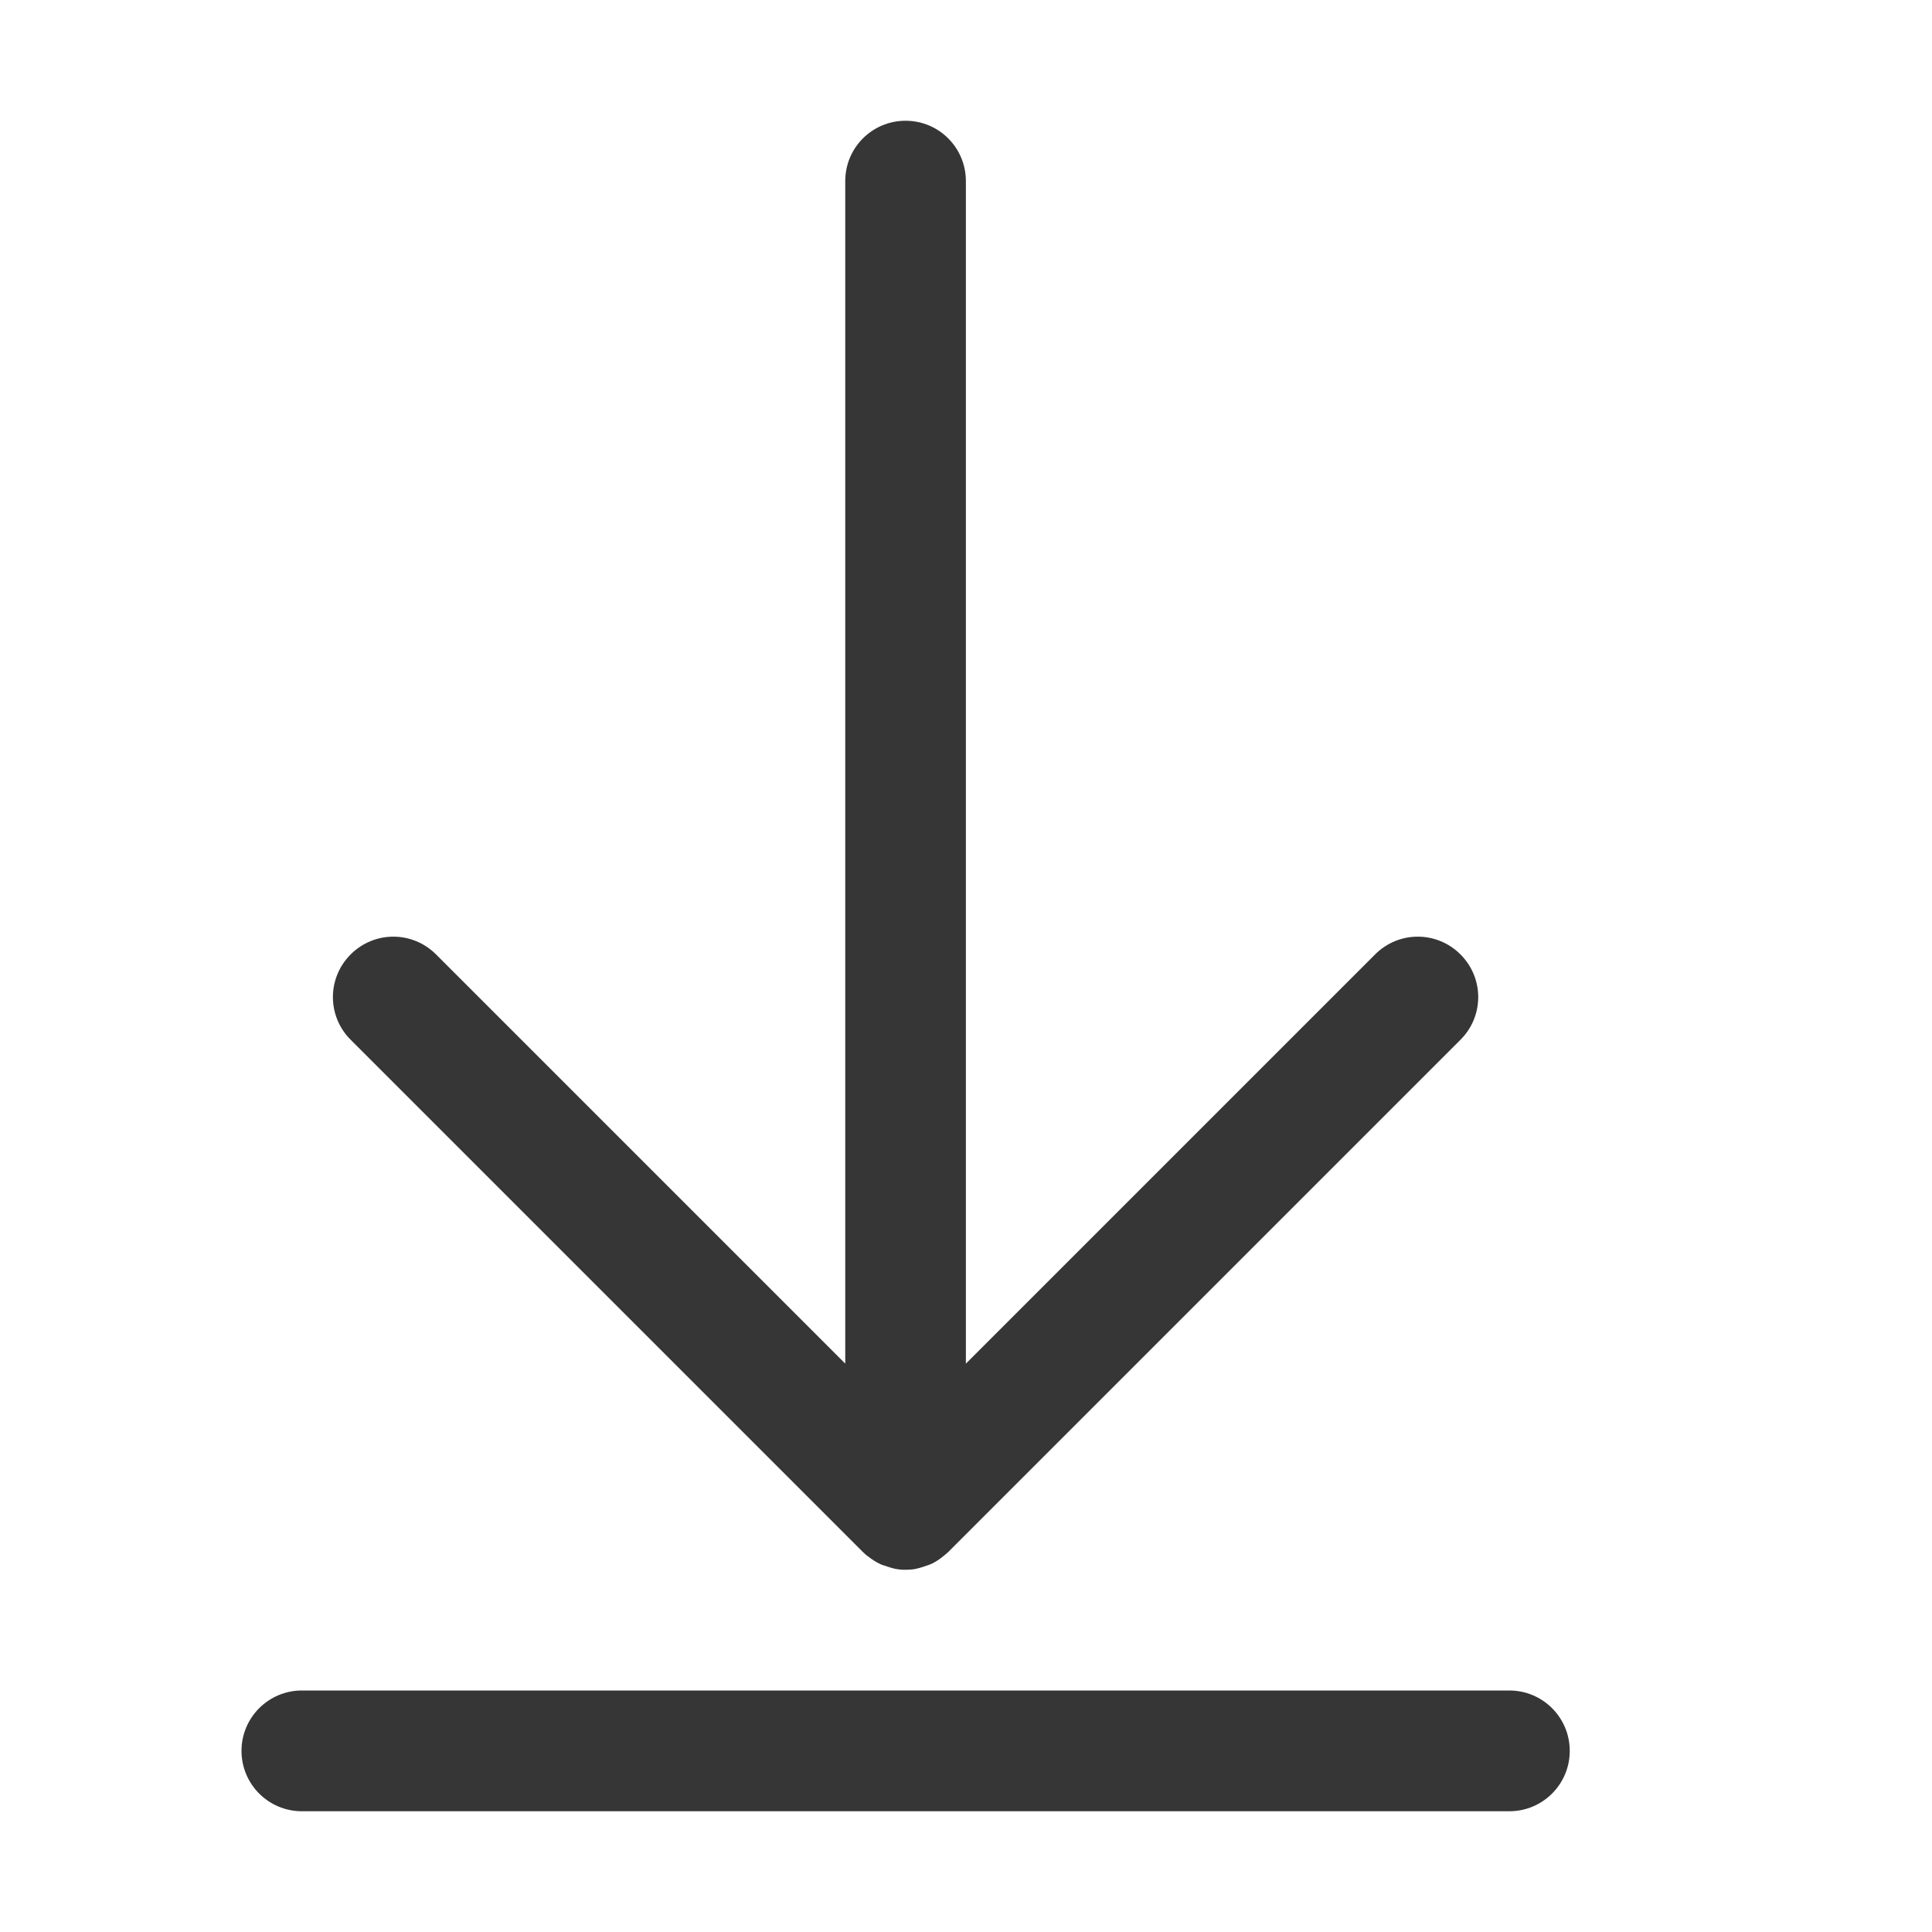
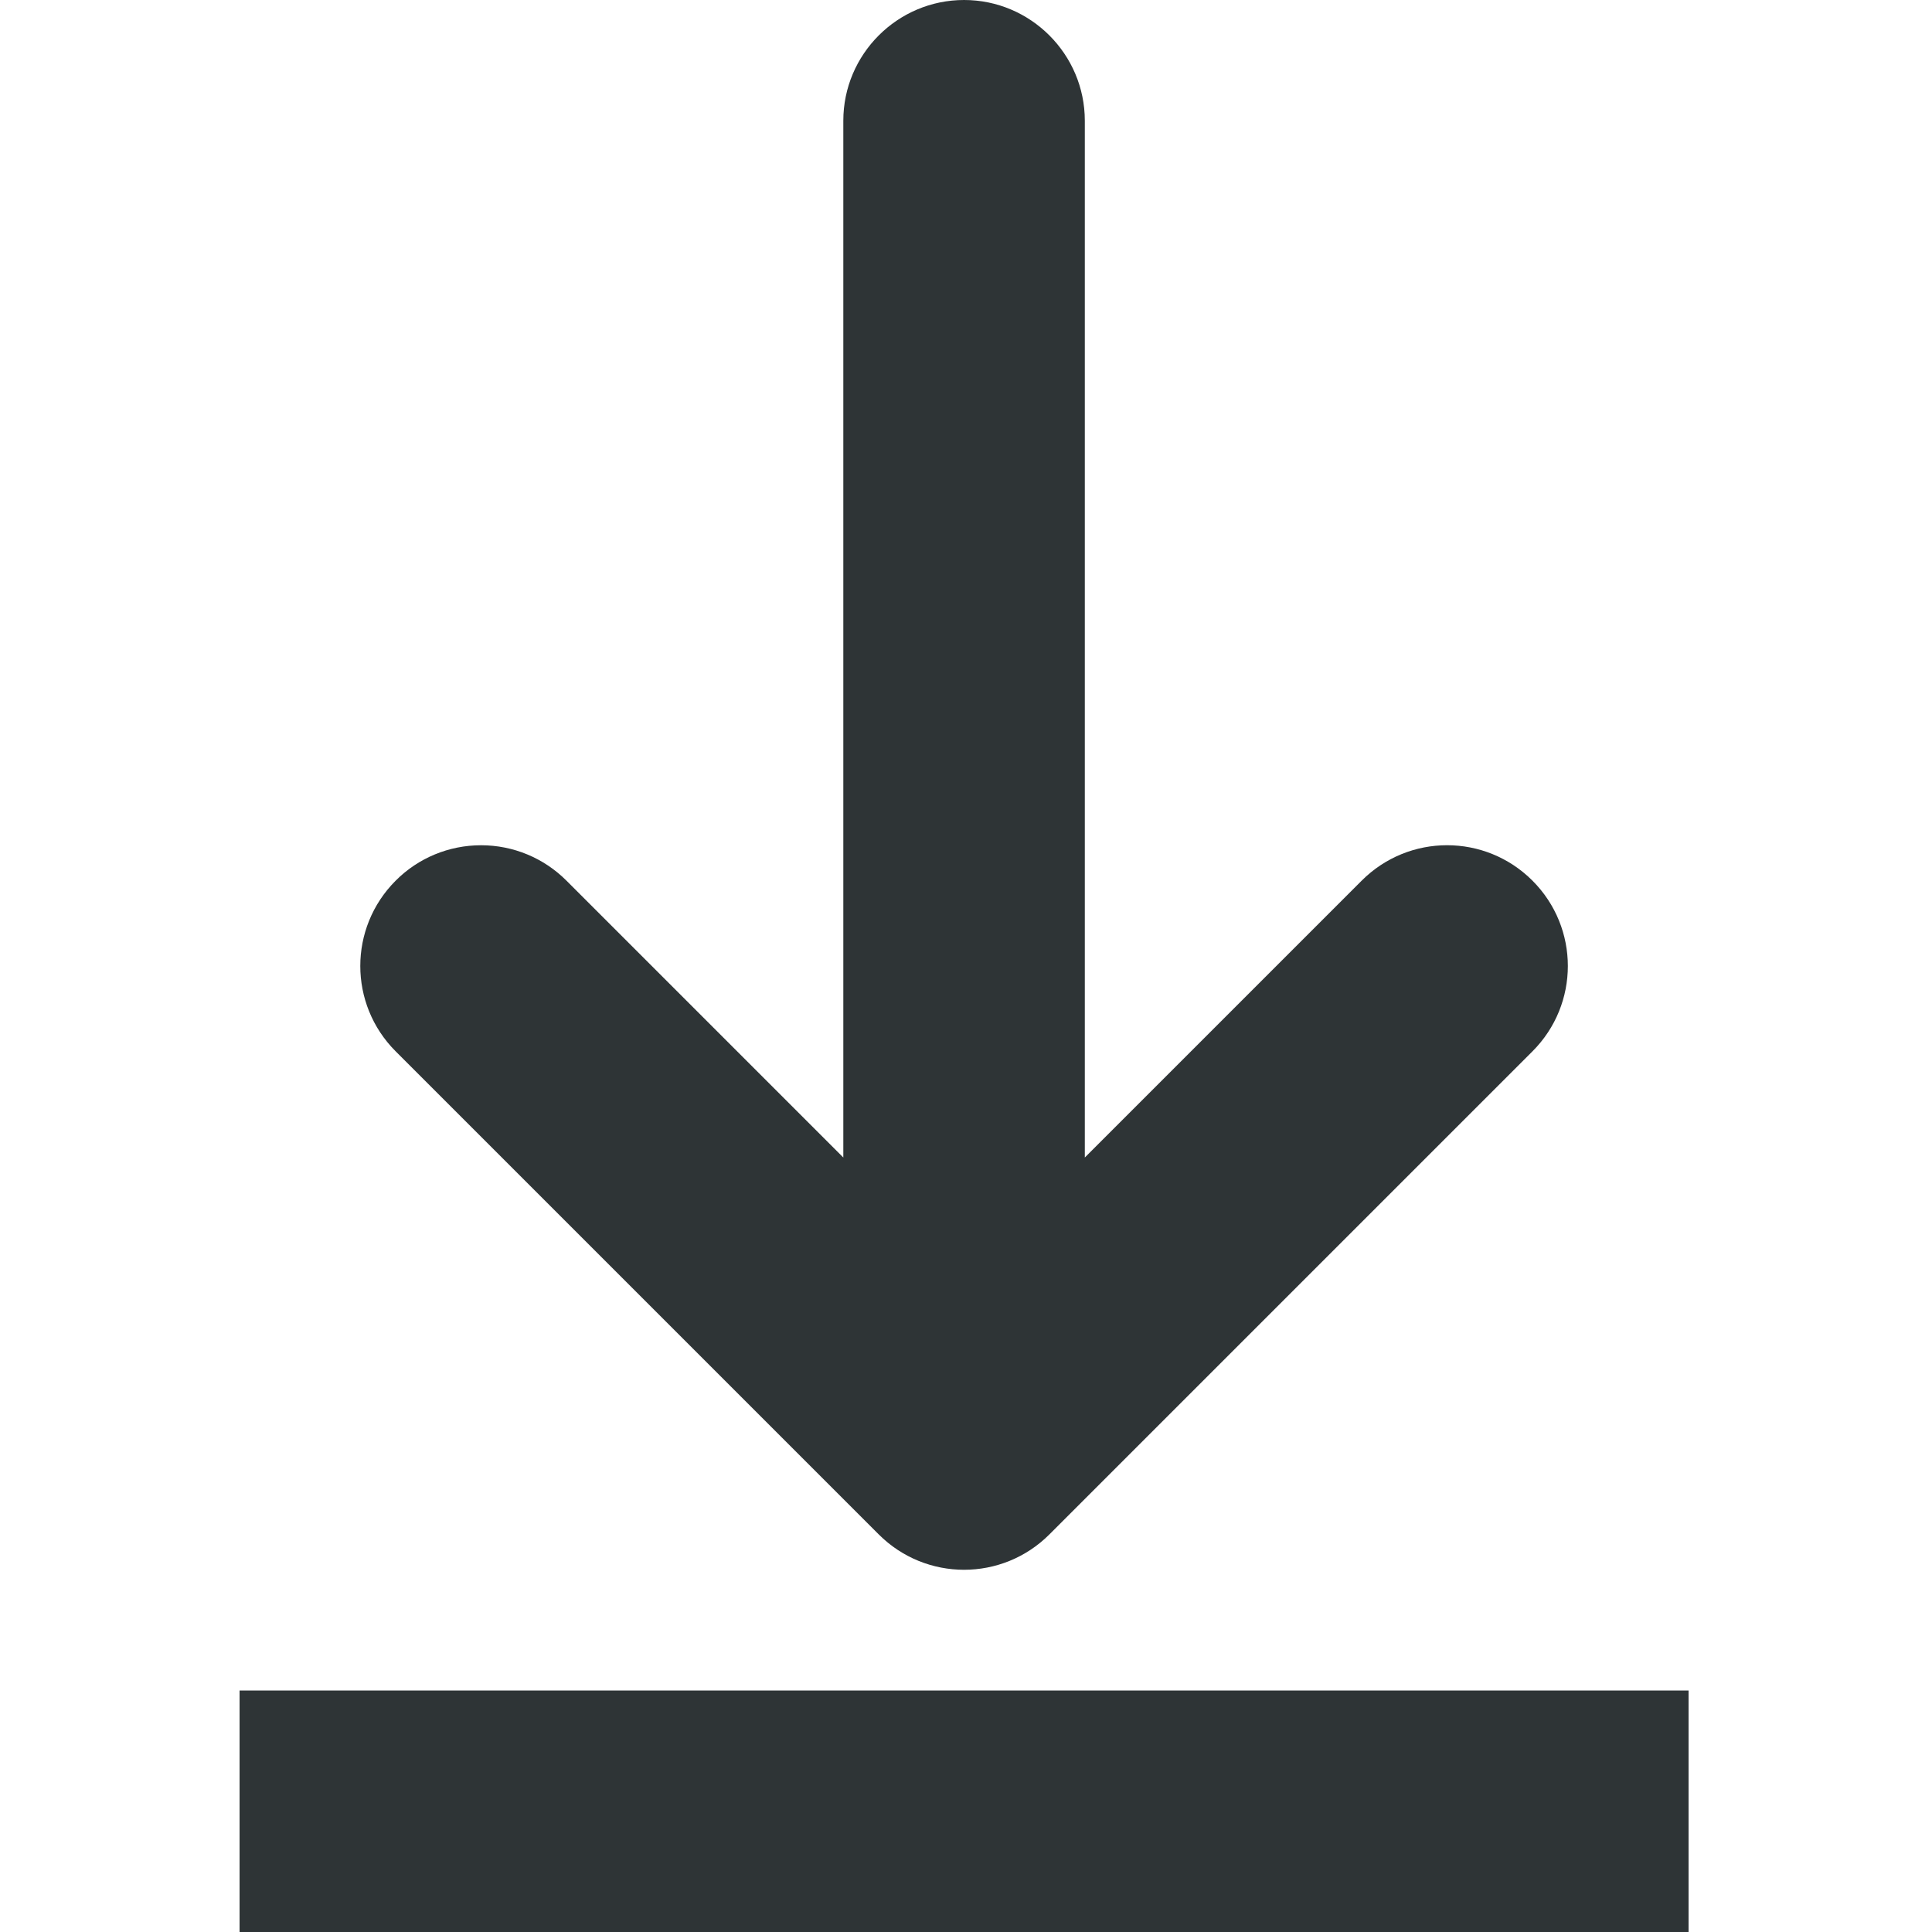
- <svg xmlns="http://www.w3.org/2000/svg" width="16" height="16" version="1.1" viewBox="0 0 16 16">
-   <defs>
-     <style id="current-color-scheme" type="text/css">.ColorScheme-Text { color:#363636; } .ColorScheme-Text { color:#363636; }</style>
-   </defs>
-   <rect x="2" y="14" width="11" height="1" rx=".5" ry=".5" fill="#363636" stroke-linecap="round" stroke-linejoin="round" stroke-width="1.284" style="paint-order:stroke fill markers" />
-   <path d="m7.5 1c-0.277 0-0.5 0.223-0.5 0.5v9.793l-3.389-3.389c-0.196-0.196-0.511-0.196-0.707 0s-0.196 0.511 0 0.707l4.242 4.242c0.012 0.012 0.024 0.022 0.037 0.033 3.8e-4 3.12e-4 0.002-3.11e-4 0.002 0 0.033 0.027 0.07 0.051 0.107 0.068 0.006 0.003 0.013 0.005 0.02 0.008 0.004 0.002 0.009 0.002 0.014 0.004 0.016 0.006 0.032 0.011 0.049 0.016 0.002 5.12e-4 0.004 0.001 0.006 0.002 0.008 0.002 0.015 0.004 0.023 0.006 0.003 4.9e-4 0.005 0.002 0.008 0.002 0.013 0.002 0.026 0.005 0.039 0.006 0.017 0.002 0.032 0.002 0.049 0.002 0.022 0 0.044-9.22e-4 0.066-0.004 0.01-0.001 0.019-0.004 0.029-0.006 0.008-0.002 0.016-0.004 0.023-0.006 0.019-0.005 0.037-0.011 0.055-0.018 0.005-0.002 0.009-0.002 0.014-0.004 0.007-0.003 0.013-0.005 0.02-0.008 0.008-0.004 0.017-0.007 0.025-0.012 0.016-0.008 0.032-0.019 0.047-0.029 0.012-0.008 0.024-0.018 0.035-0.027 0.013-0.011 0.027-0.021 0.039-0.033l4.242-4.242c0.196-0.196 0.196-0.511 0-0.707-0.196-0.196-0.511-0.196-0.707 0l-3.389 3.389v-9.793c0-0.277-0.223-0.5-0.5-0.5z" fill="#363636" />
+ <svg xmlns="http://www.w3.org/2000/svg" height="16px" viewBox="0 0 16 16" width="16px">
+   <path d="m 7.984 0 c -0.551 0 -1 0.449 -1 1 v 8.586 l -2.293 -2.293 c -0.188 -0.188 -0.441 -0.293 -0.707 -0.293 s -0.52 0.105 -0.707 0.293 c -0.391 0.391 -0.391 1.023 0 1.414 l 4 4 c 0.391 0.391 1.023 0.391 1.414 0 l 4 -4 c 0.391 -0.391 0.391 -1.023 0 -1.414 s -1.023 -0.391 -1.414 0 l -2.293 2.293 v -8.586 c 0 -0.551 -0.449 -1 -1 -1 z m -6 14 v 2 h 12 v -2 z m 0 0" fill="#2e3436" />
</svg>
